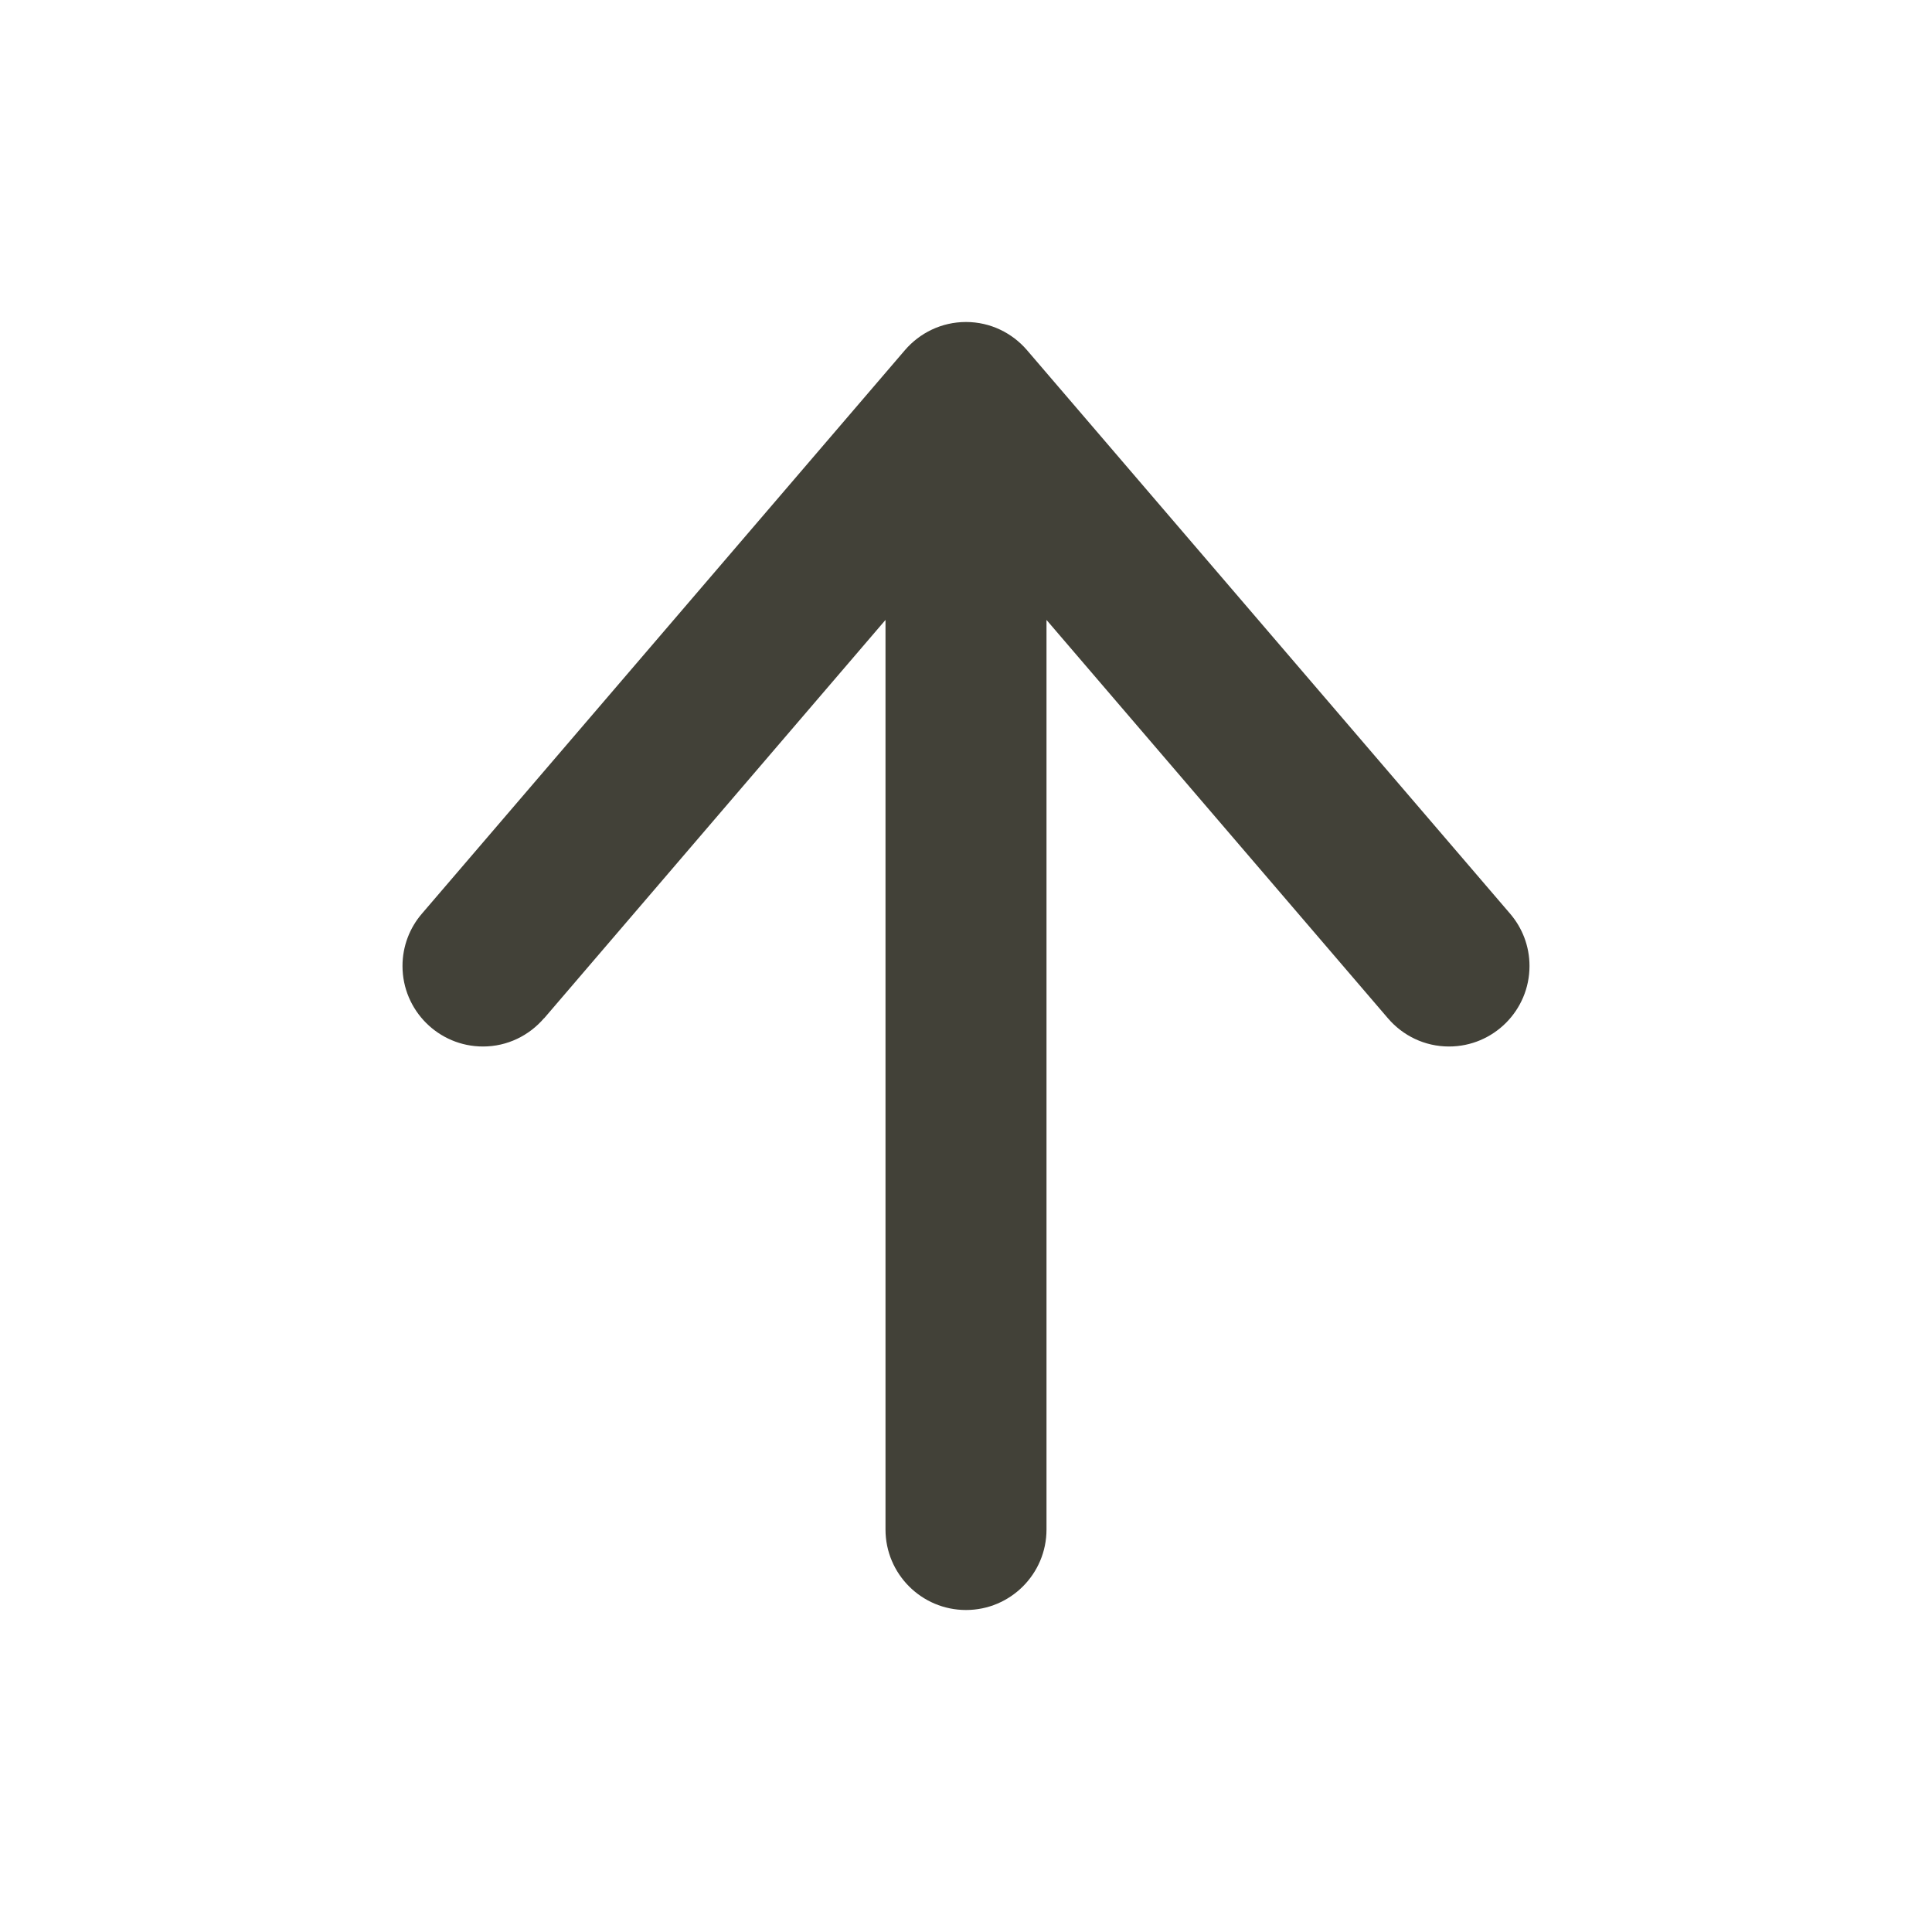
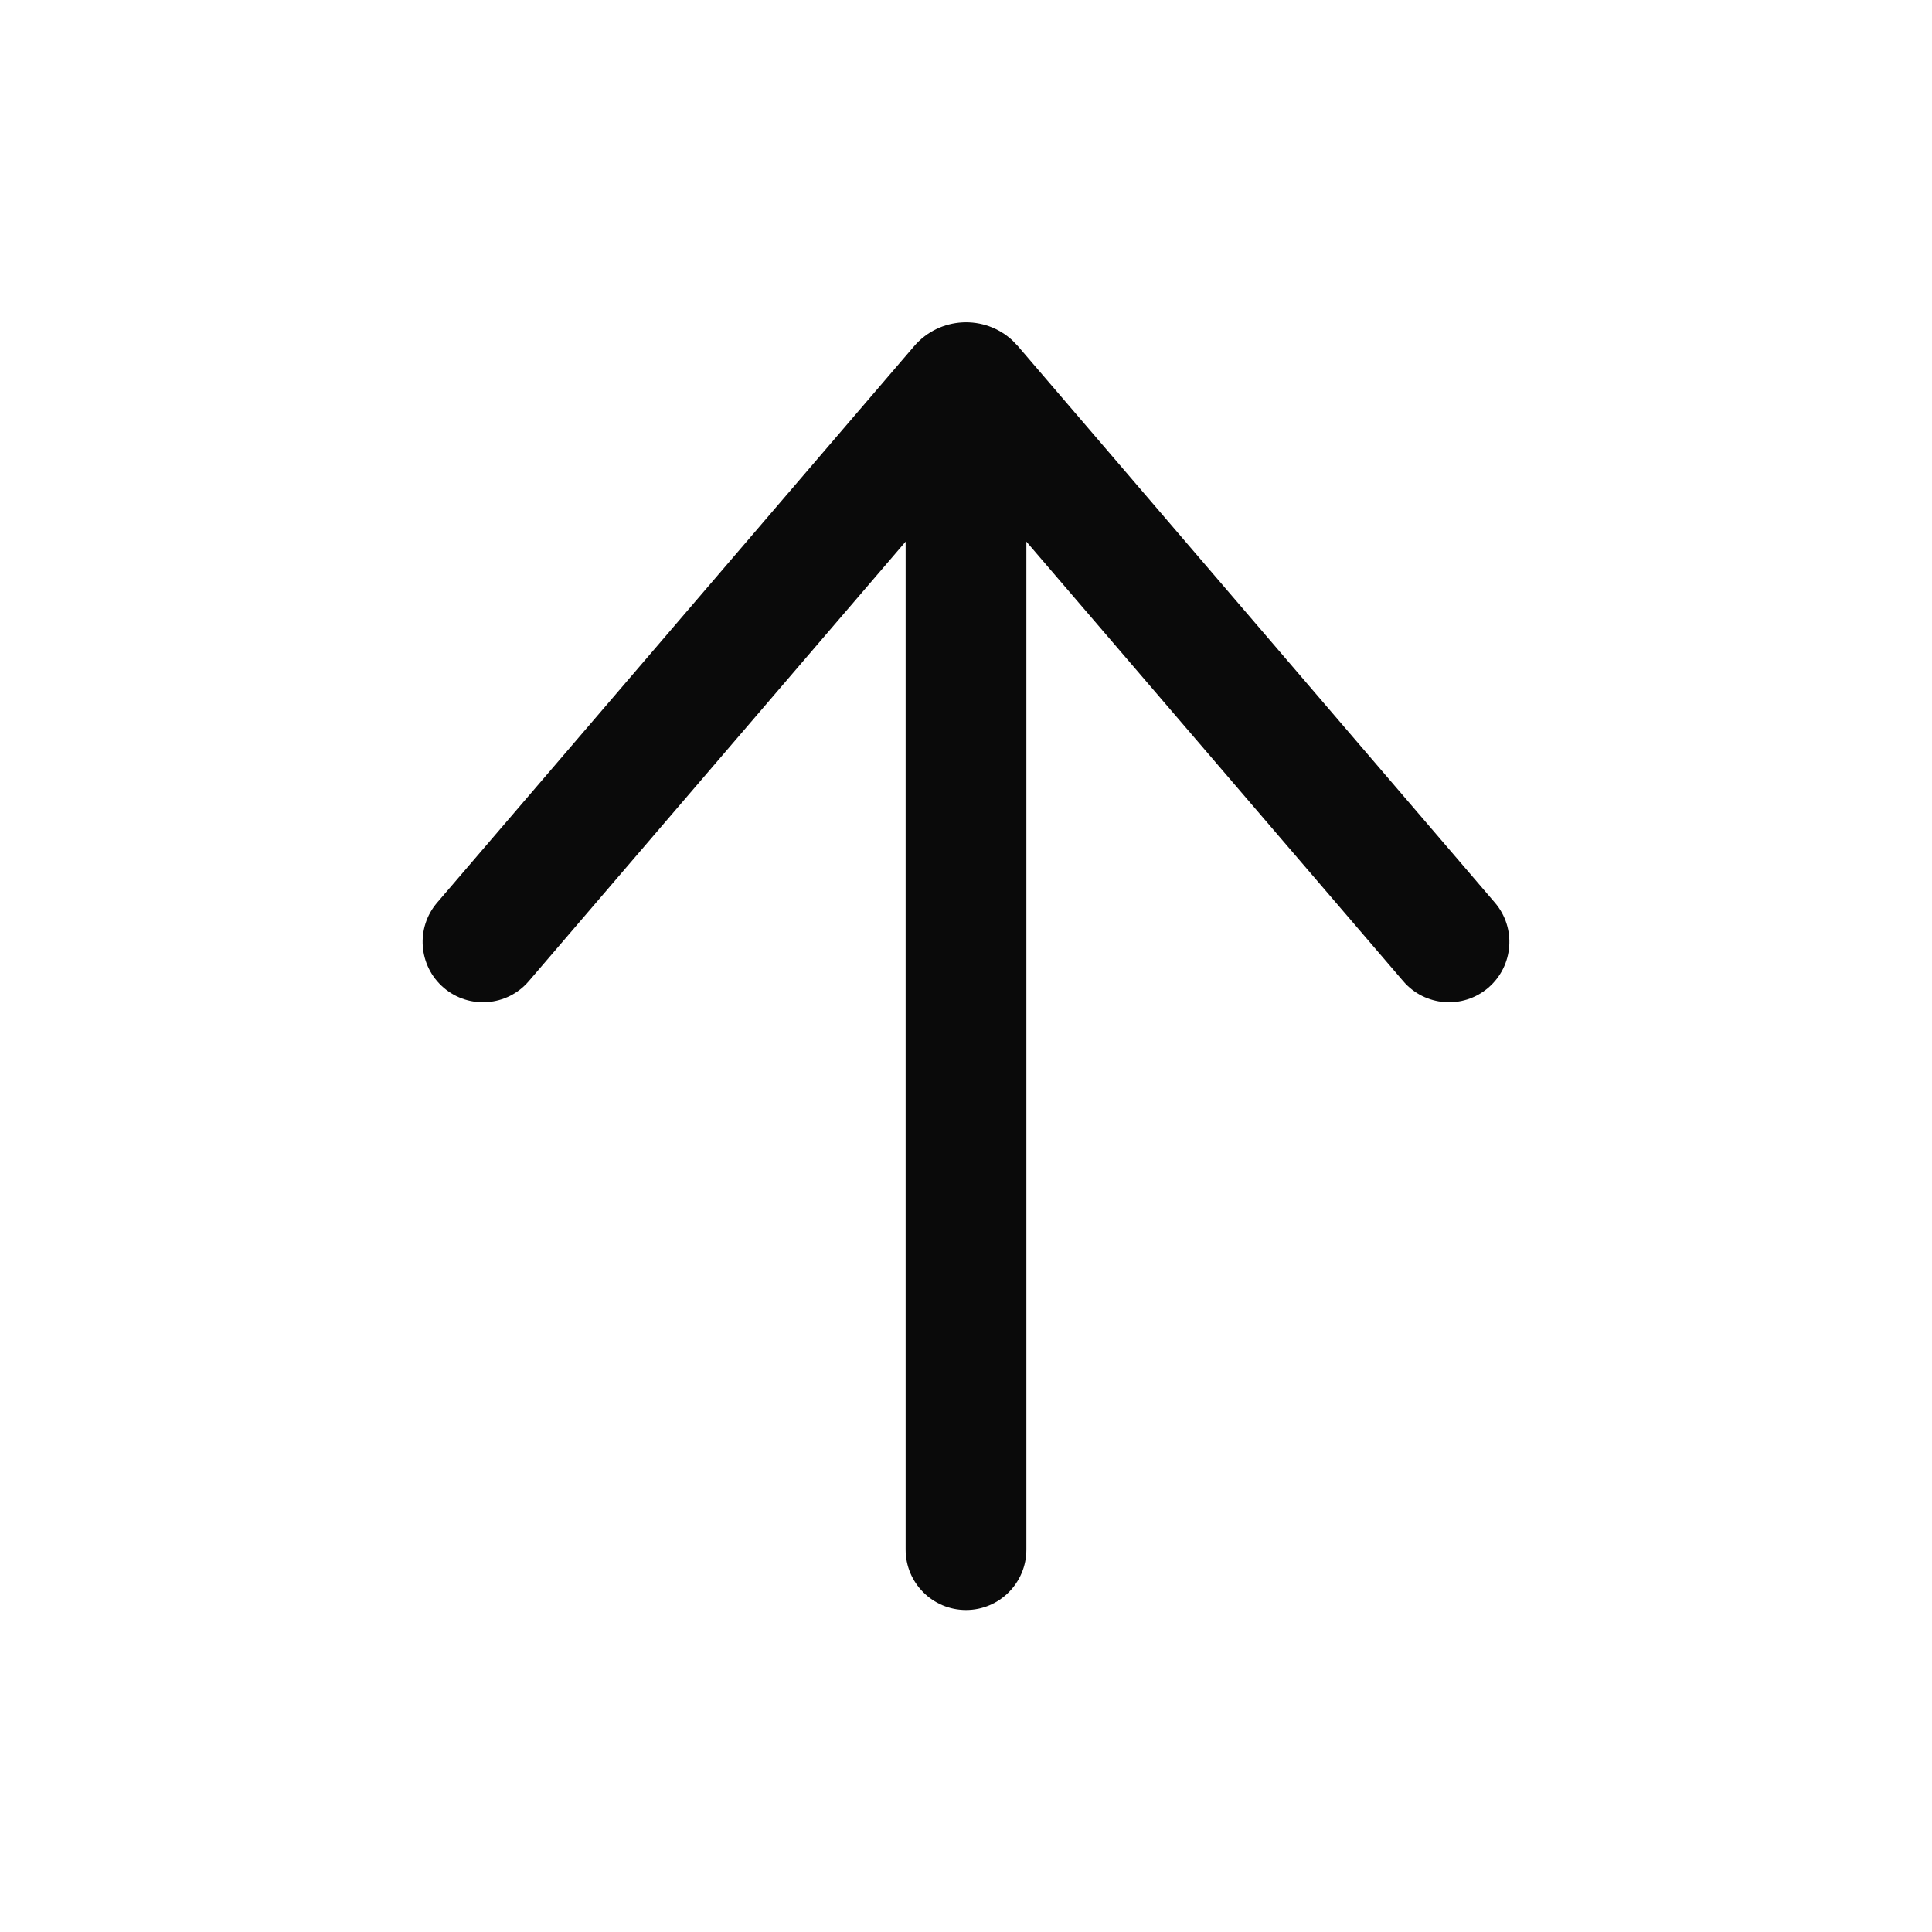
<svg xmlns="http://www.w3.org/2000/svg" width="24" height="24" viewBox="0 0 24 24" fill="none">
-   <path d="M12 4C12.303 4 12.574 4.136 12.758 4.35L18.759 11.35C18.909 11.525 19 11.751 19 12C19 12.552 18.552 13 18 13C17.696 13 17.425 12.864 17.241 12.649L13 7.701V19C13 19.552 12.552 20 12 20C11.448 20 11 19.552 11 19V7.701L6.759 12.65L6.758 12.649C6.574 12.863 6.304 13 6 13C5.448 13 5 12.552 5 12C5 11.752 5.091 11.524 5.241 11.35L11.241 4.35C11.425 4.136 11.696 4 12 4Z" fill="#424138" />
+   <path d="M11.355 4.301C11.673 3.93 12.231 3.906 12.579 4.231L12.646 4.301L18.569 11.212C18.839 11.526 18.803 12 18.488 12.27C18.174 12.539 17.7 12.503 17.431 12.188L12.75 6.728V19.25C12.75 19.664 12.414 20 12 20C11.586 20 11.25 19.664 11.25 19.25V6.728L6.569 12.188C6.3 12.503 5.826 12.539 5.512 12.27C5.197 12 5.161 11.526 5.431 11.212L11.355 4.301Z" fill="#0A0A0A" />
</svg>
